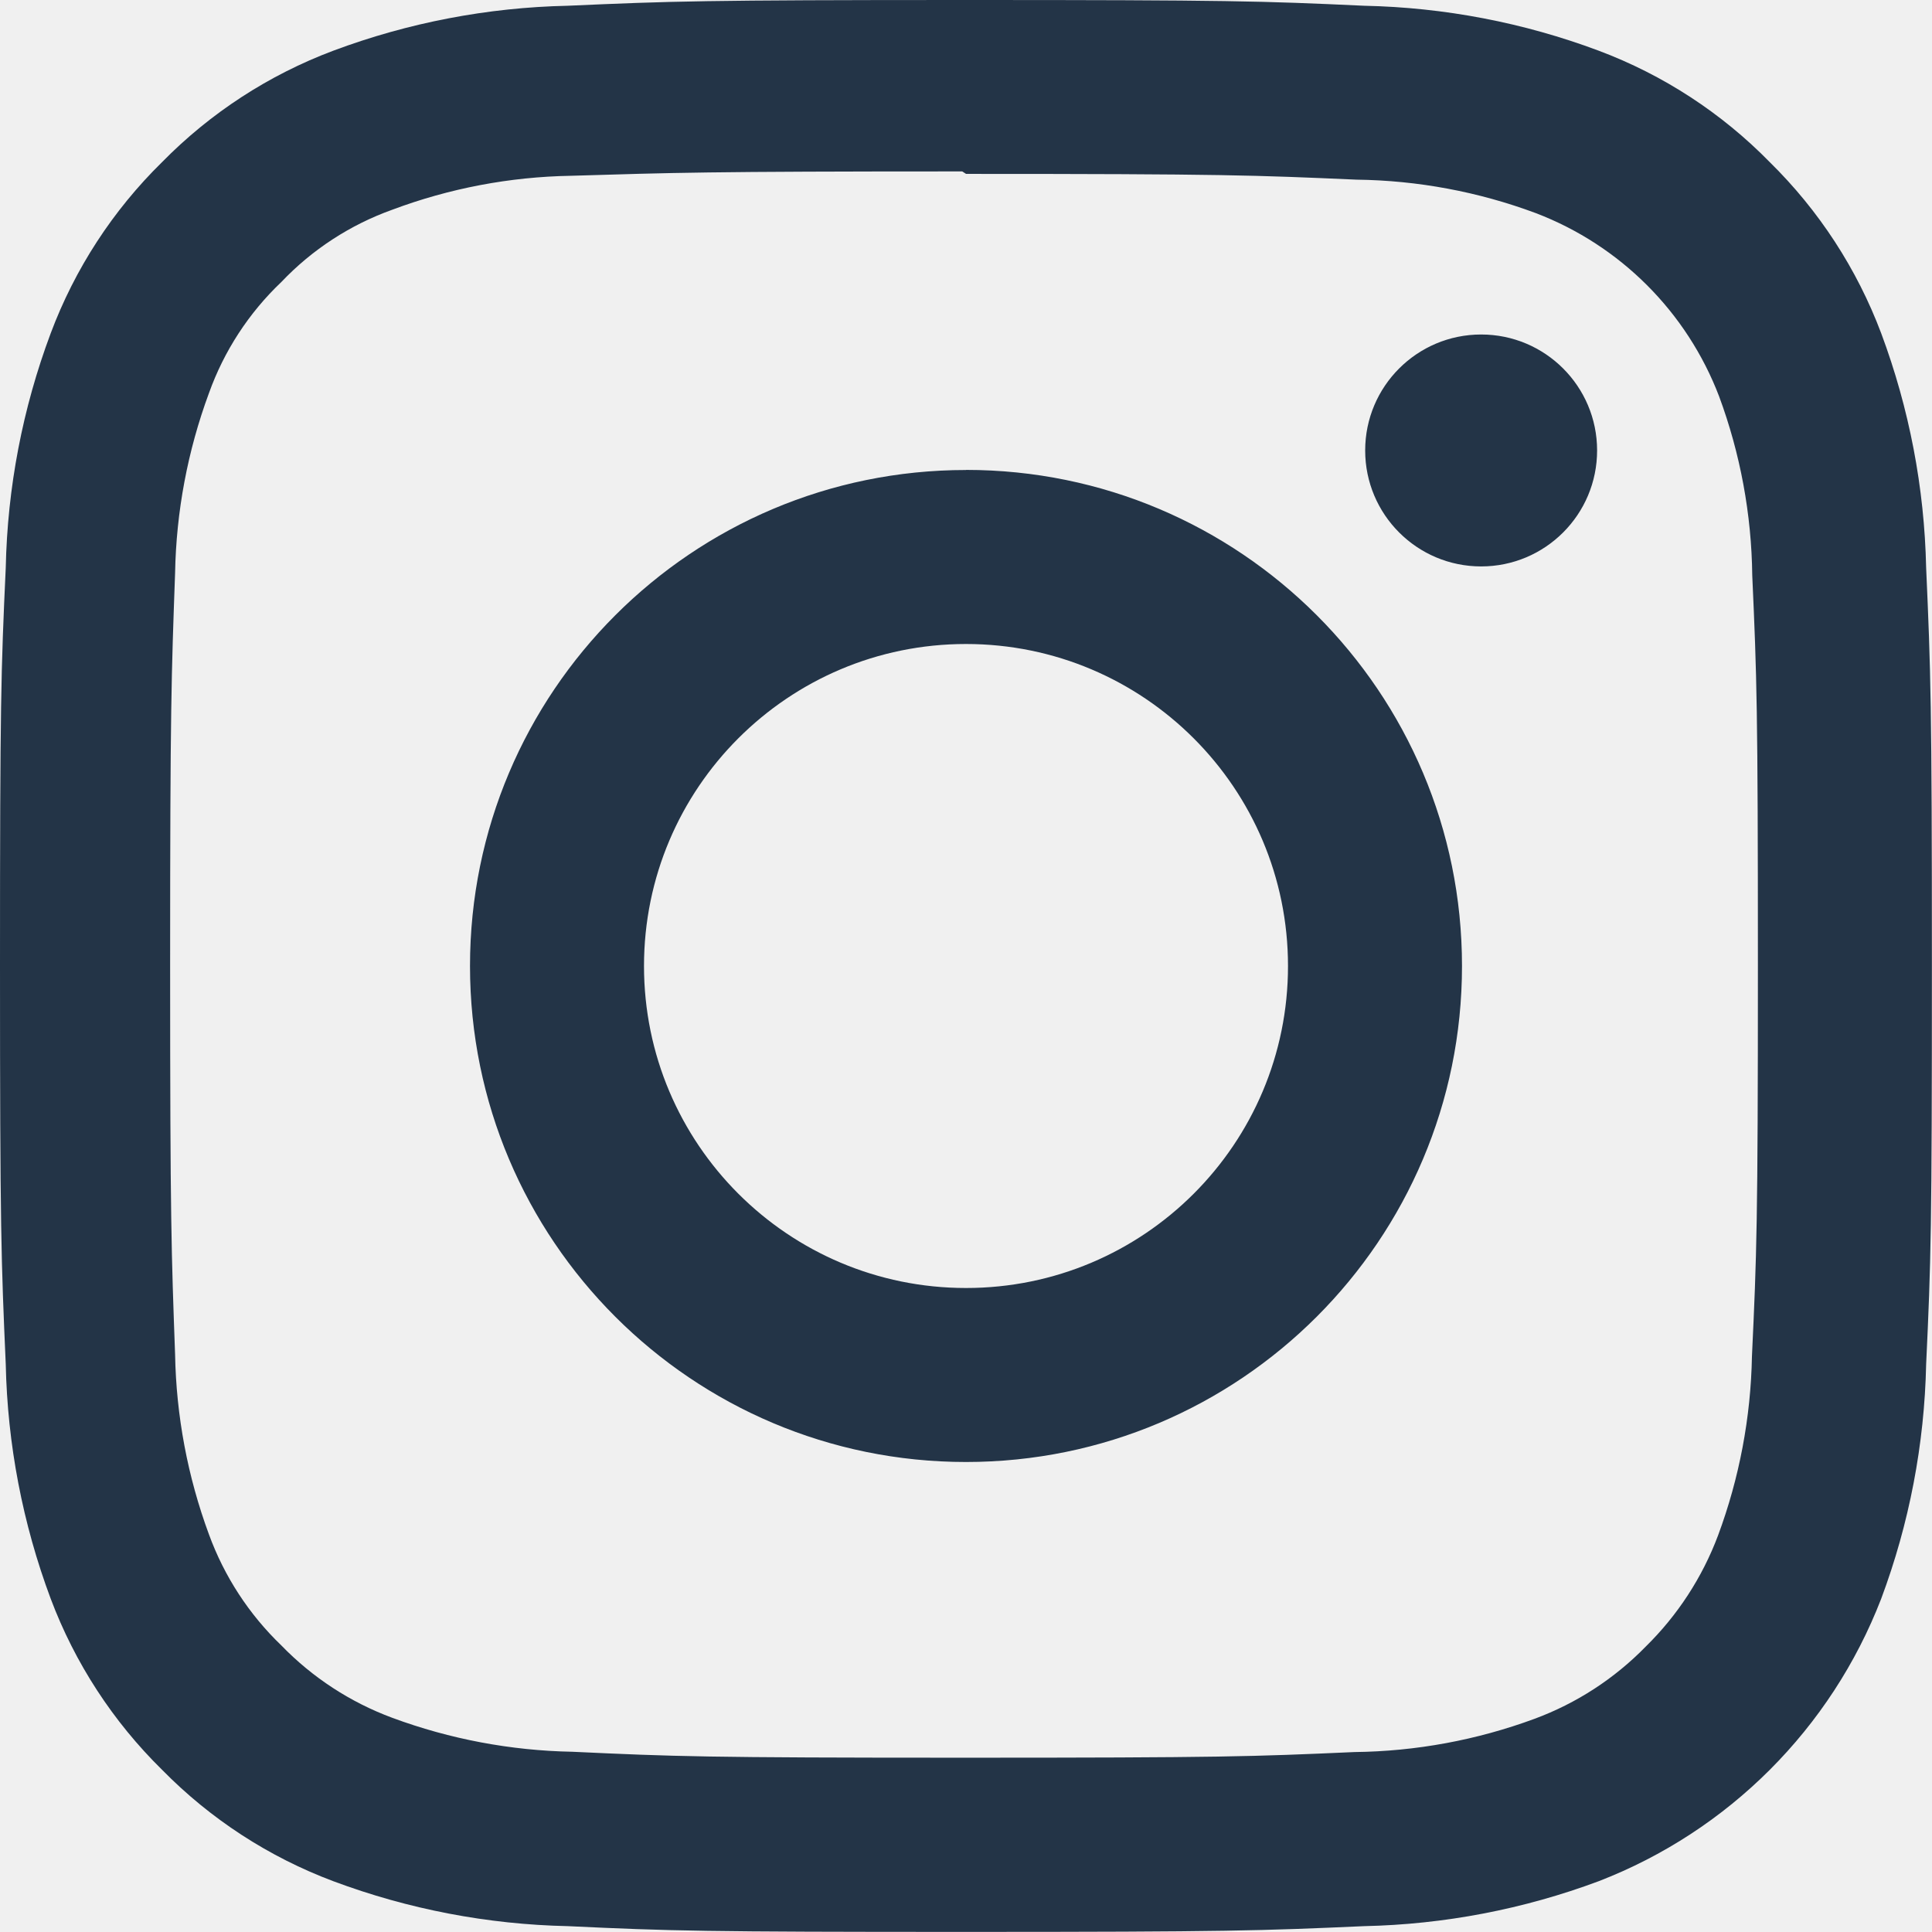
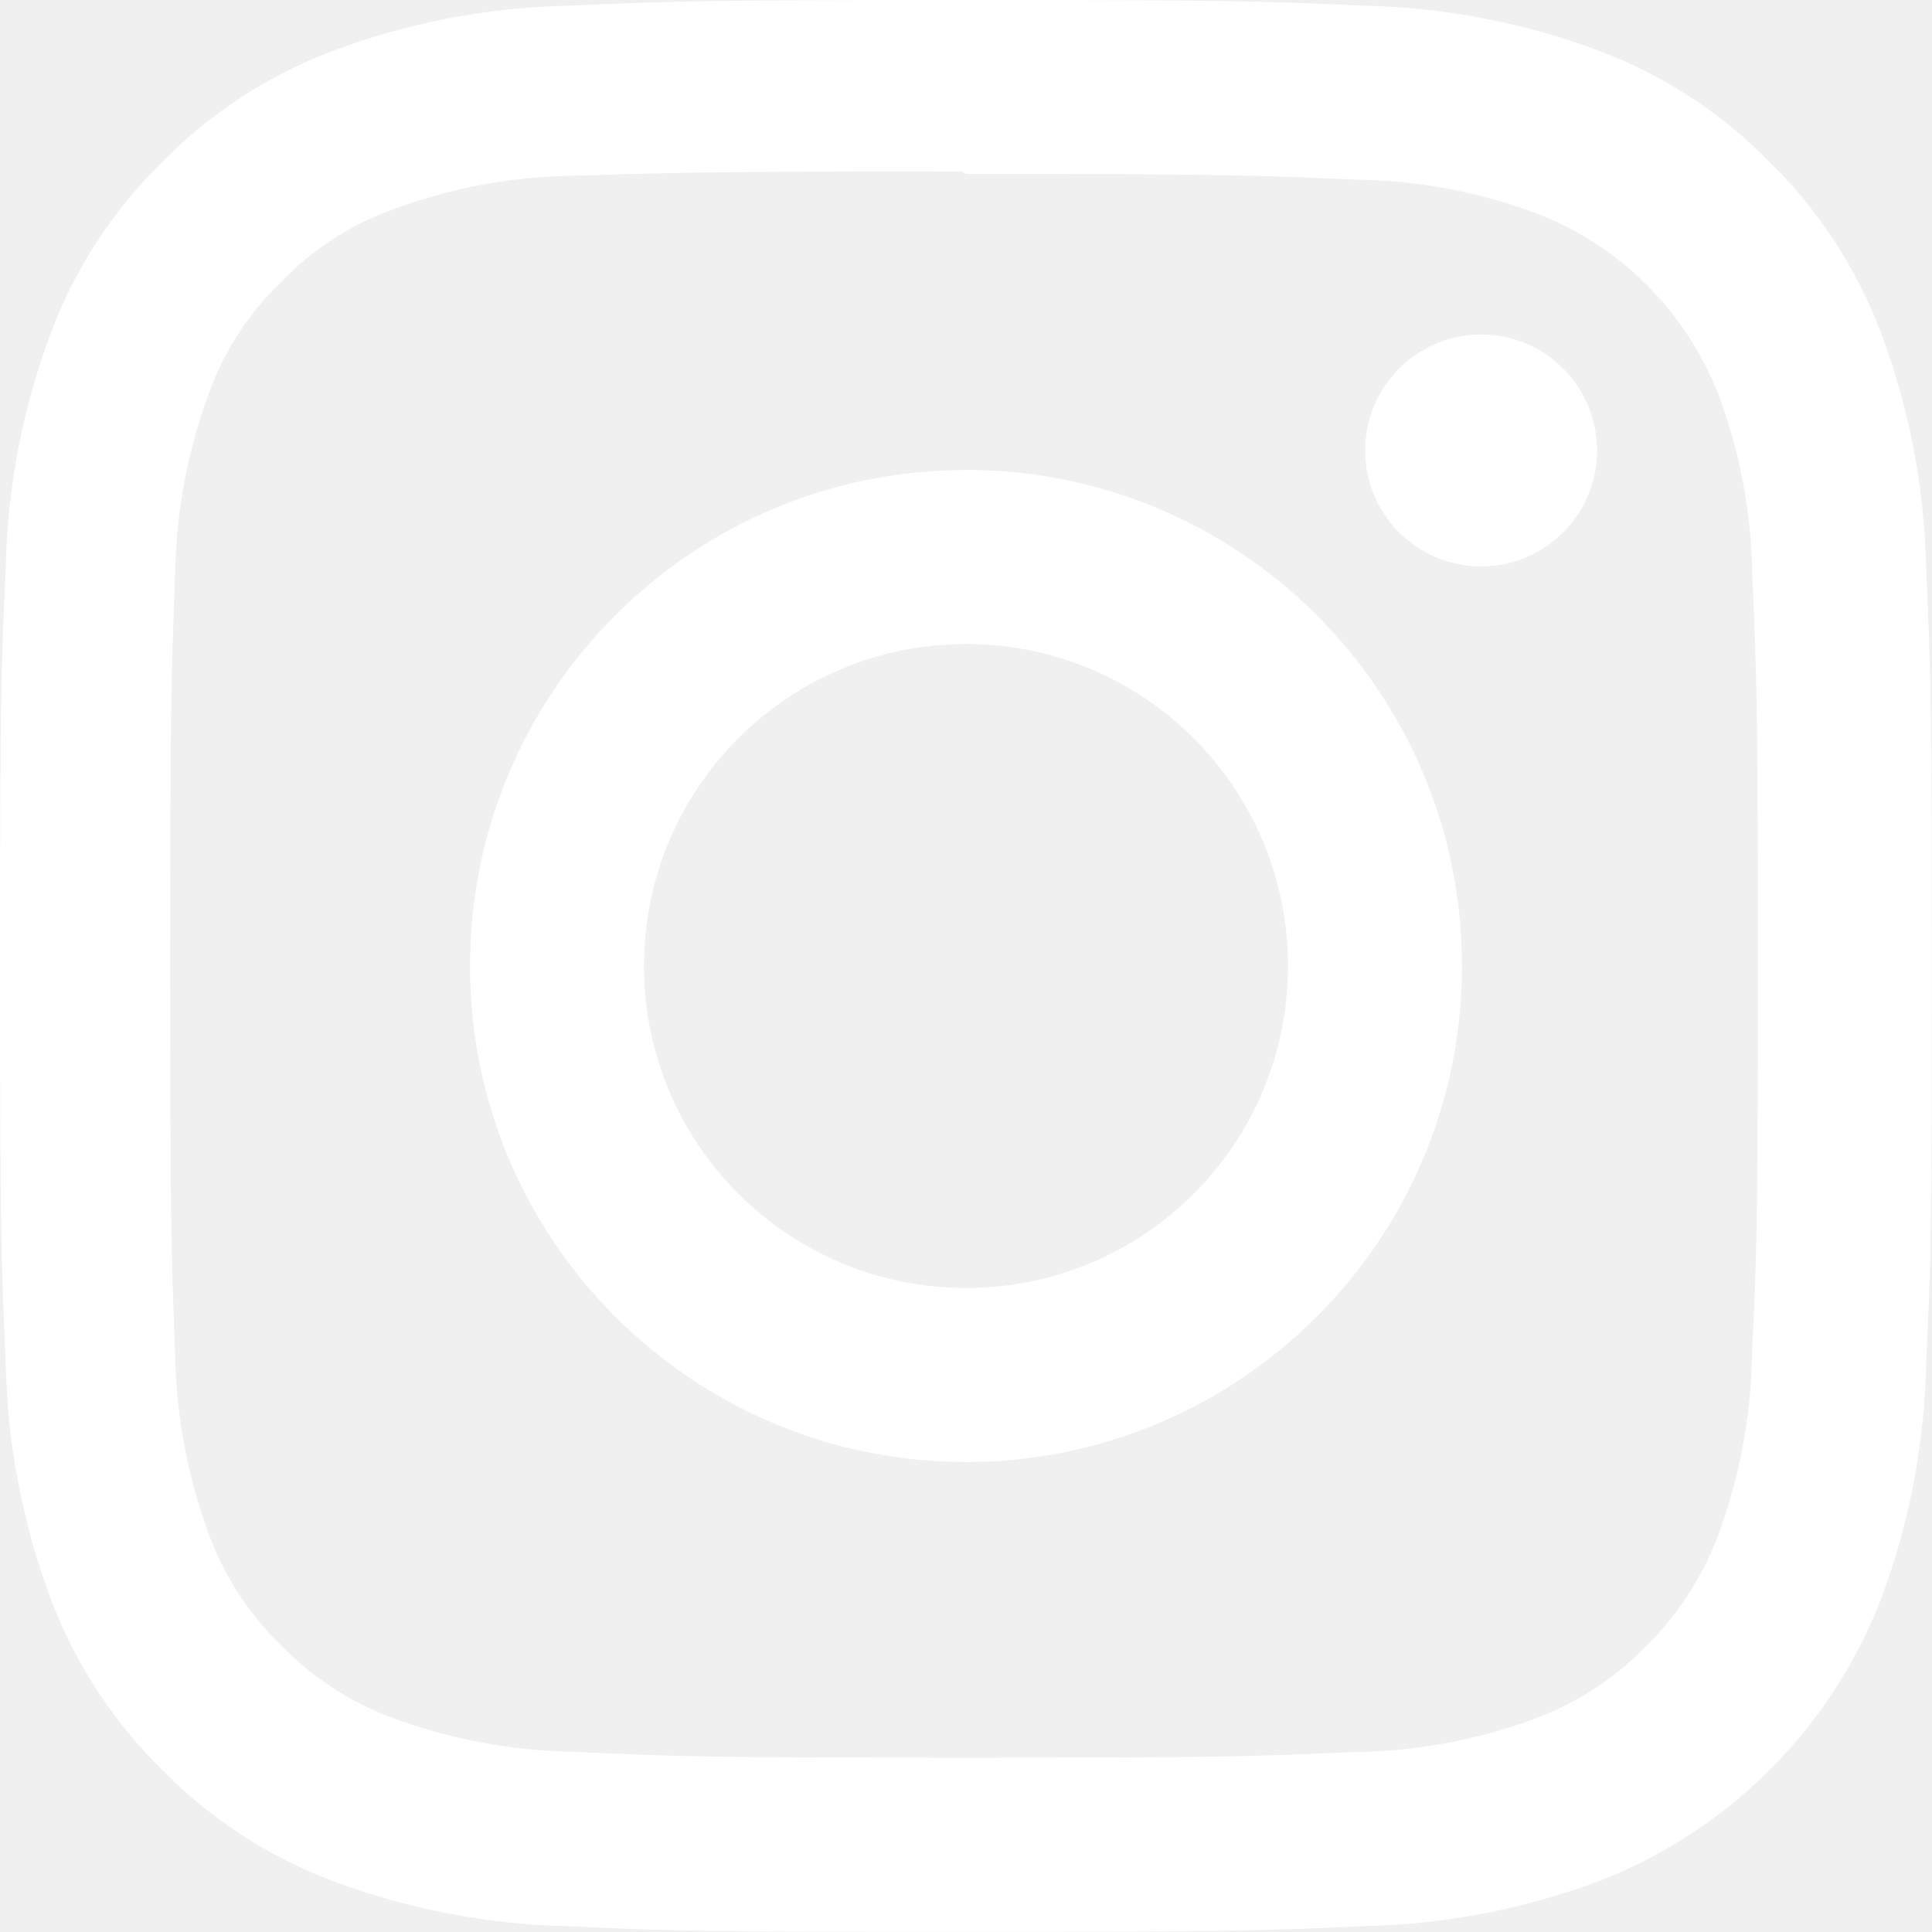
<svg xmlns="http://www.w3.org/2000/svg" width="19.476" height="19.476" viewBox="0 0 19.476 19.476">
-   <path data-name="Icon simple-instagram" d="M9.738 0C7.092 0 6.762.012 5.723.058A7.18 7.18 0 0 0 3.36.511a4.769 4.769 0 0 0-1.726 1.123A4.751 4.751 0 0 0 .511 3.36a7.159 7.159 0 0 0-.453 2.363C.01 6.762 0 7.092 0 9.738s.012 2.976.058 4.014a7.185 7.185 0 0 0 .453 2.364 4.775 4.775 0 0 0 1.123 1.725 4.762 4.762 0 0 0 1.726 1.123 7.189 7.189 0 0 0 2.364.453c1.039.049 1.369.058 4.014.058s2.976-.012 4.014-.058a7.206 7.206 0 0 0 2.364-.453 4.977 4.977 0 0 0 2.848-2.848 7.185 7.185 0 0 0 .453-2.364c.049-1.039.058-1.369.058-4.014s-.012-2.976-.058-4.014a7.2 7.2 0 0 0-.453-2.364 4.779 4.779 0 0 0-1.123-1.725A4.745 4.745 0 0 0 16.116.511a7.164 7.164 0 0 0-2.364-.453C12.714.01 12.383 0 9.738 0zm0 1.753c2.6 0 2.909.013 3.936.058a5.365 5.365 0 0 1 1.807.337 3.2 3.2 0 0 1 1.849 1.848 5.376 5.376 0 0 1 .334 1.804c.046 1.027.057 1.336.057 3.936s-.012 2.909-.06 3.936a5.48 5.48 0 0 1-.342 1.807 3.092 3.092 0 0 1-.73 1.121 3.038 3.038 0 0 1-1.12.727 5.416 5.416 0 0 1-1.814.335c-1.034.046-1.338.057-3.943.057s-2.91-.012-3.943-.06a5.522 5.522 0 0 1-1.814-.342 3.016 3.016 0 0 1-1.119-.73 2.957 2.957 0 0 1-.73-1.12 5.526 5.526 0 0 1-.341-1.814c-.037-1.022-.05-1.338-.05-3.931s.013-2.91.05-3.945a5.52 5.52 0 0 1 .341-1.813 2.887 2.887 0 0 1 .73-1.121 2.88 2.88 0 0 1 1.119-.729 5.39 5.39 0 0 1 1.8-.342C6.793 1.741 7.1 1.728 9.7 1.728l.037.024zm0 2.985a5 5 0 1 0 5 5 5 5 0 0 0-5-5.001zm0 8.246a3.246 3.246 0 1 1 3.246-3.246 3.245 3.245 0 0 1-3.246 3.246zM16.1 4.54a1.169 1.169 0 1 1-1.169-1.168A1.169 1.169 0 0 1 16.1 4.54z" fill="#233447" />
+   <path data-name="Icon simple-instagram" d="M9.738 0C7.092 0 6.762.012 5.723.058A7.18 7.18 0 0 0 3.36.511a4.769 4.769 0 0 0-1.726 1.123A4.751 4.751 0 0 0 .511 3.36a7.159 7.159 0 0 0-.453 2.363C.01 6.762 0 7.092 0 9.738s.012 2.976.058 4.014a7.185 7.185 0 0 0 .453 2.364 4.775 4.775 0 0 0 1.123 1.725 4.762 4.762 0 0 0 1.726 1.123 7.189 7.189 0 0 0 2.364.453c1.039.049 1.369.058 4.014.058s2.976-.012 4.014-.058a7.206 7.206 0 0 0 2.364-.453 4.977 4.977 0 0 0 2.848-2.848 7.185 7.185 0 0 0 .453-2.364c.049-1.039.058-1.369.058-4.014s-.012-2.976-.058-4.014a7.2 7.2 0 0 0-.453-2.364 4.779 4.779 0 0 0-1.123-1.725A4.745 4.745 0 0 0 16.116.511a7.164 7.164 0 0 0-2.364-.453C12.714.01 12.383 0 9.738 0zm0 1.753c2.6 0 2.909.013 3.936.058a5.365 5.365 0 0 1 1.807.337 3.2 3.2 0 0 1 1.849 1.848 5.376 5.376 0 0 1 .334 1.804c.046 1.027.057 1.336.057 3.936s-.012 2.909-.06 3.936a5.48 5.48 0 0 1-.342 1.807 3.092 3.092 0 0 1-.73 1.121 3.038 3.038 0 0 1-1.12.727 5.416 5.416 0 0 1-1.814.335c-1.034.046-1.338.057-3.943.057s-2.91-.012-3.943-.06a5.522 5.522 0 0 1-1.814-.342 3.016 3.016 0 0 1-1.119-.73 2.957 2.957 0 0 1-.73-1.12 5.526 5.526 0 0 1-.341-1.814c-.037-1.022-.05-1.338-.05-3.931s.013-2.91.05-3.945a5.52 5.52 0 0 1 .341-1.813 2.887 2.887 0 0 1 .73-1.121 2.88 2.88 0 0 1 1.119-.729 5.39 5.39 0 0 1 1.8-.342C6.793 1.741 7.1 1.728 9.7 1.728l.037.024zm0 2.985a5 5 0 1 0 5 5 5 5 0 0 0-5-5.001zm0 8.246a3.246 3.246 0 1 1 3.246-3.246 3.245 3.245 0 0 1-3.246 3.246zM16.1 4.54a1.169 1.169 0 1 1-1.169-1.168A1.169 1.169 0 0 1 16.1 4.54z" fill="#ffffff" />
</svg>
